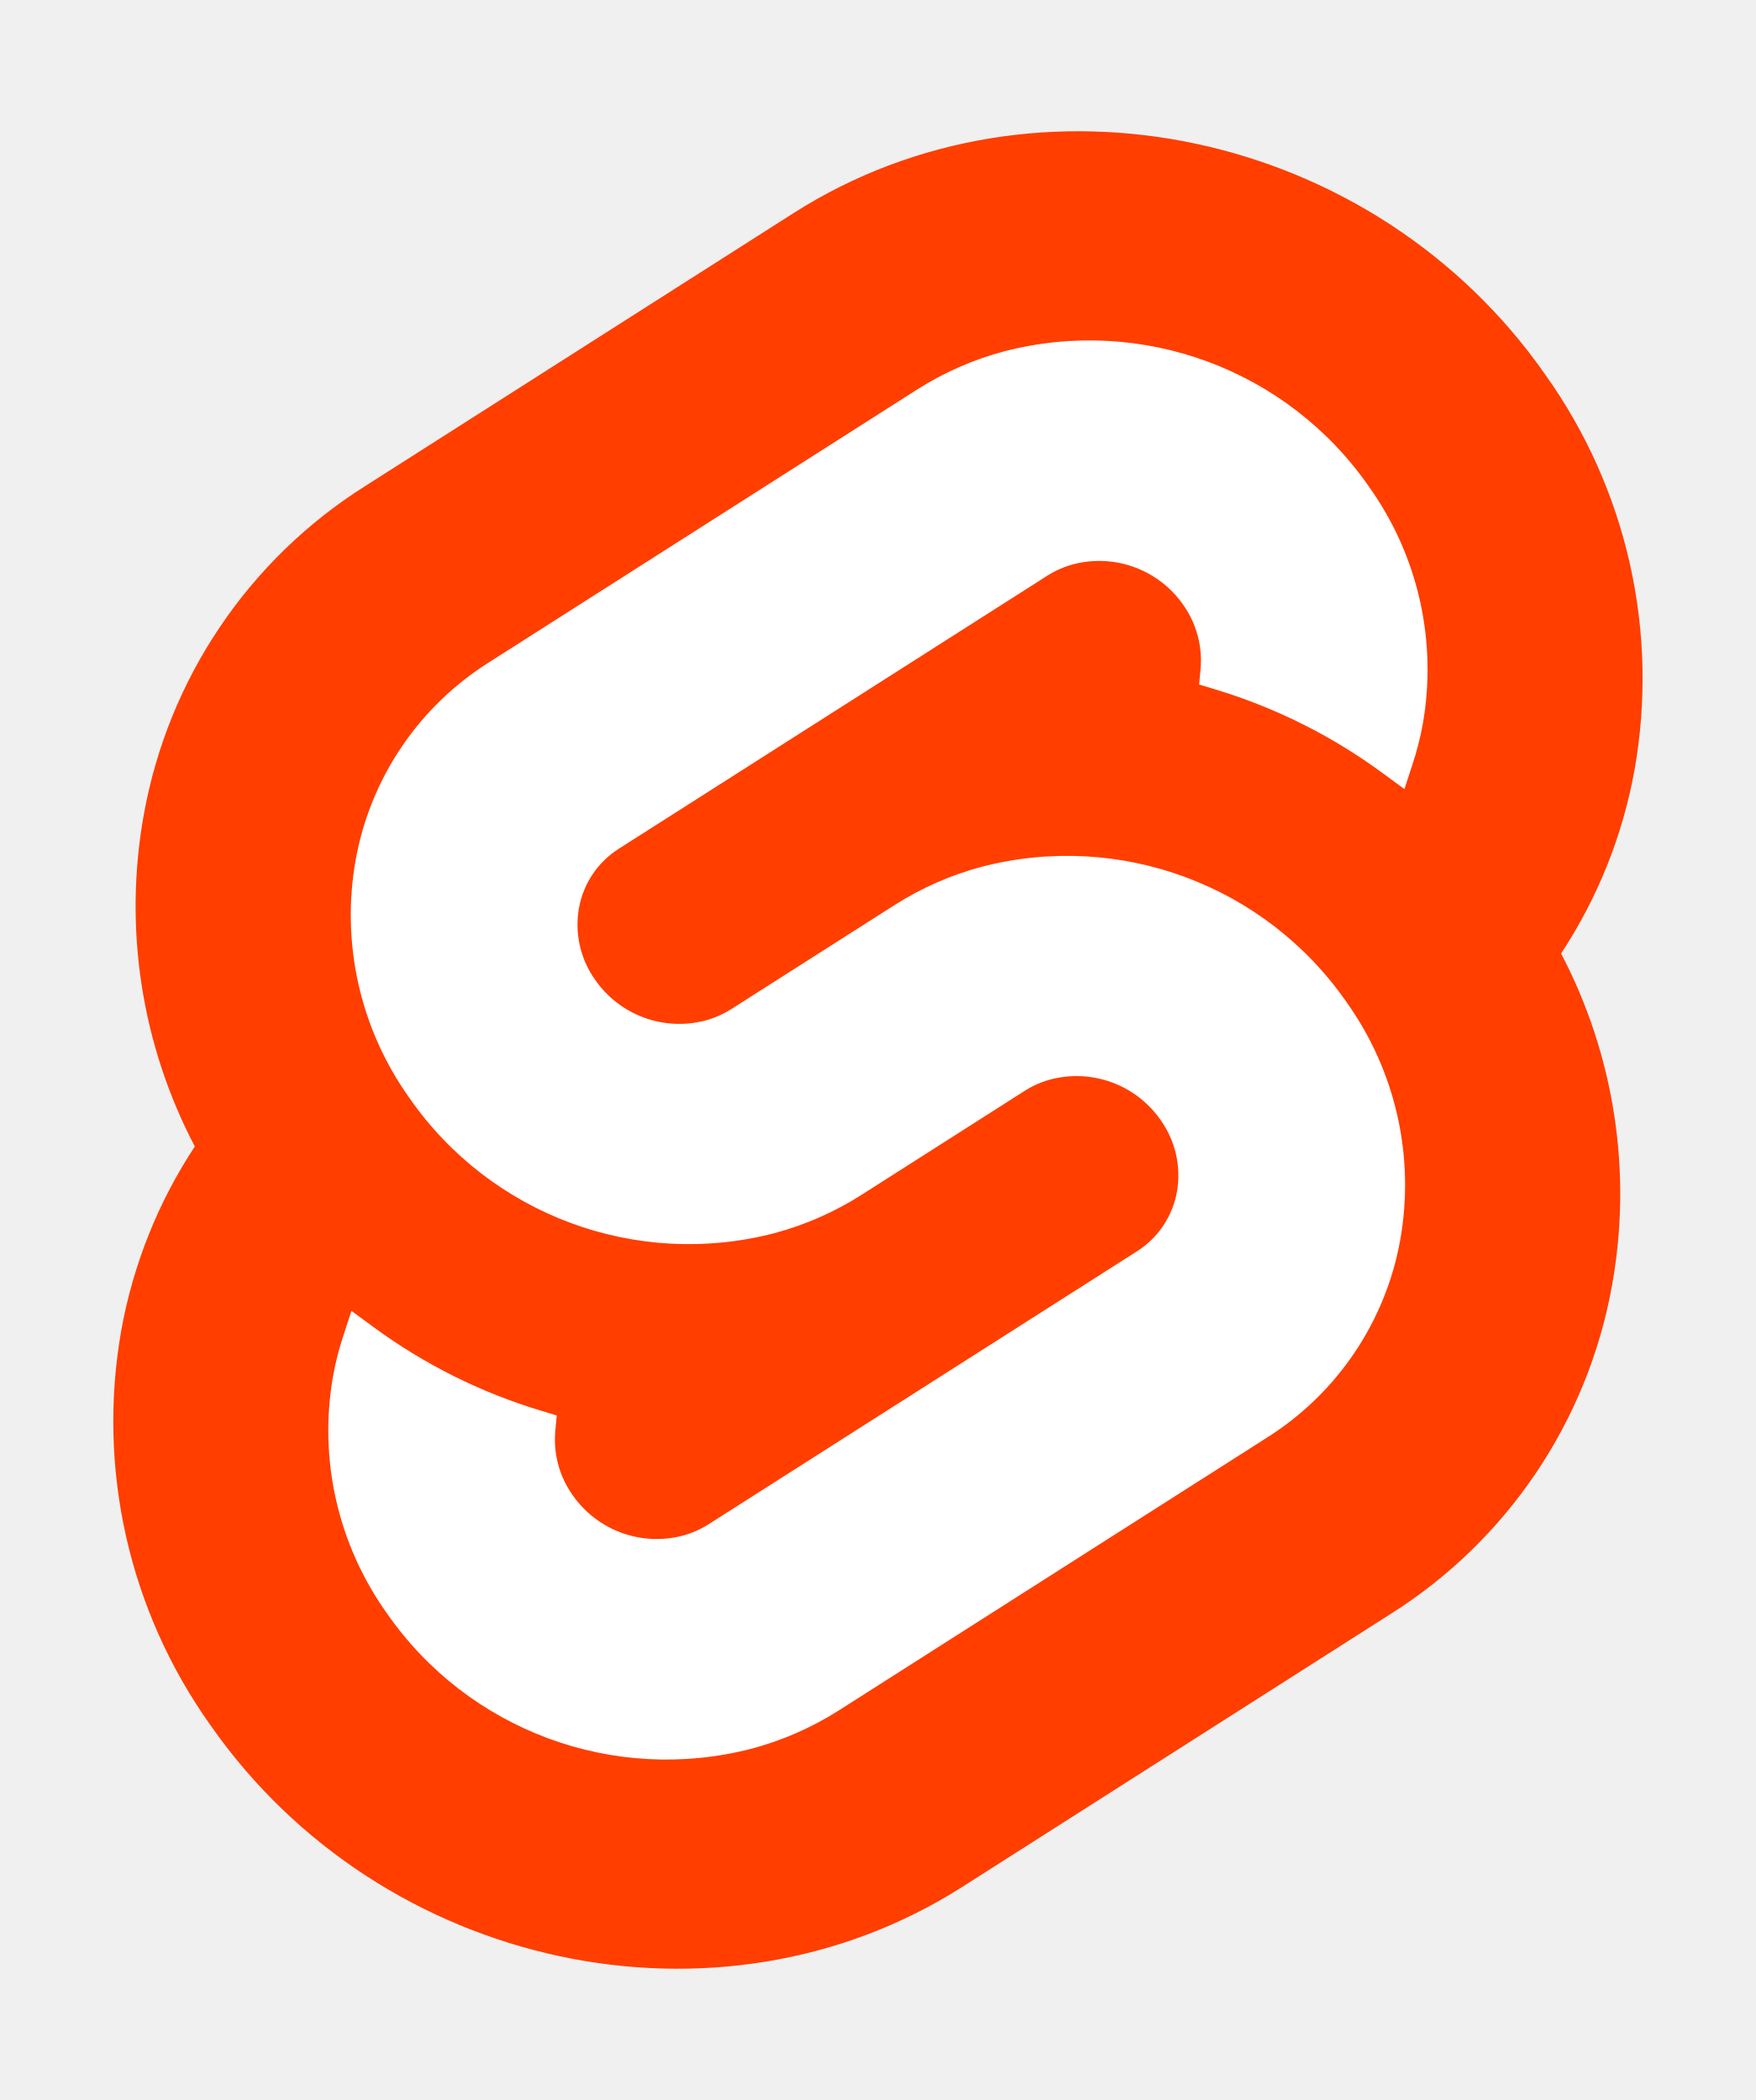
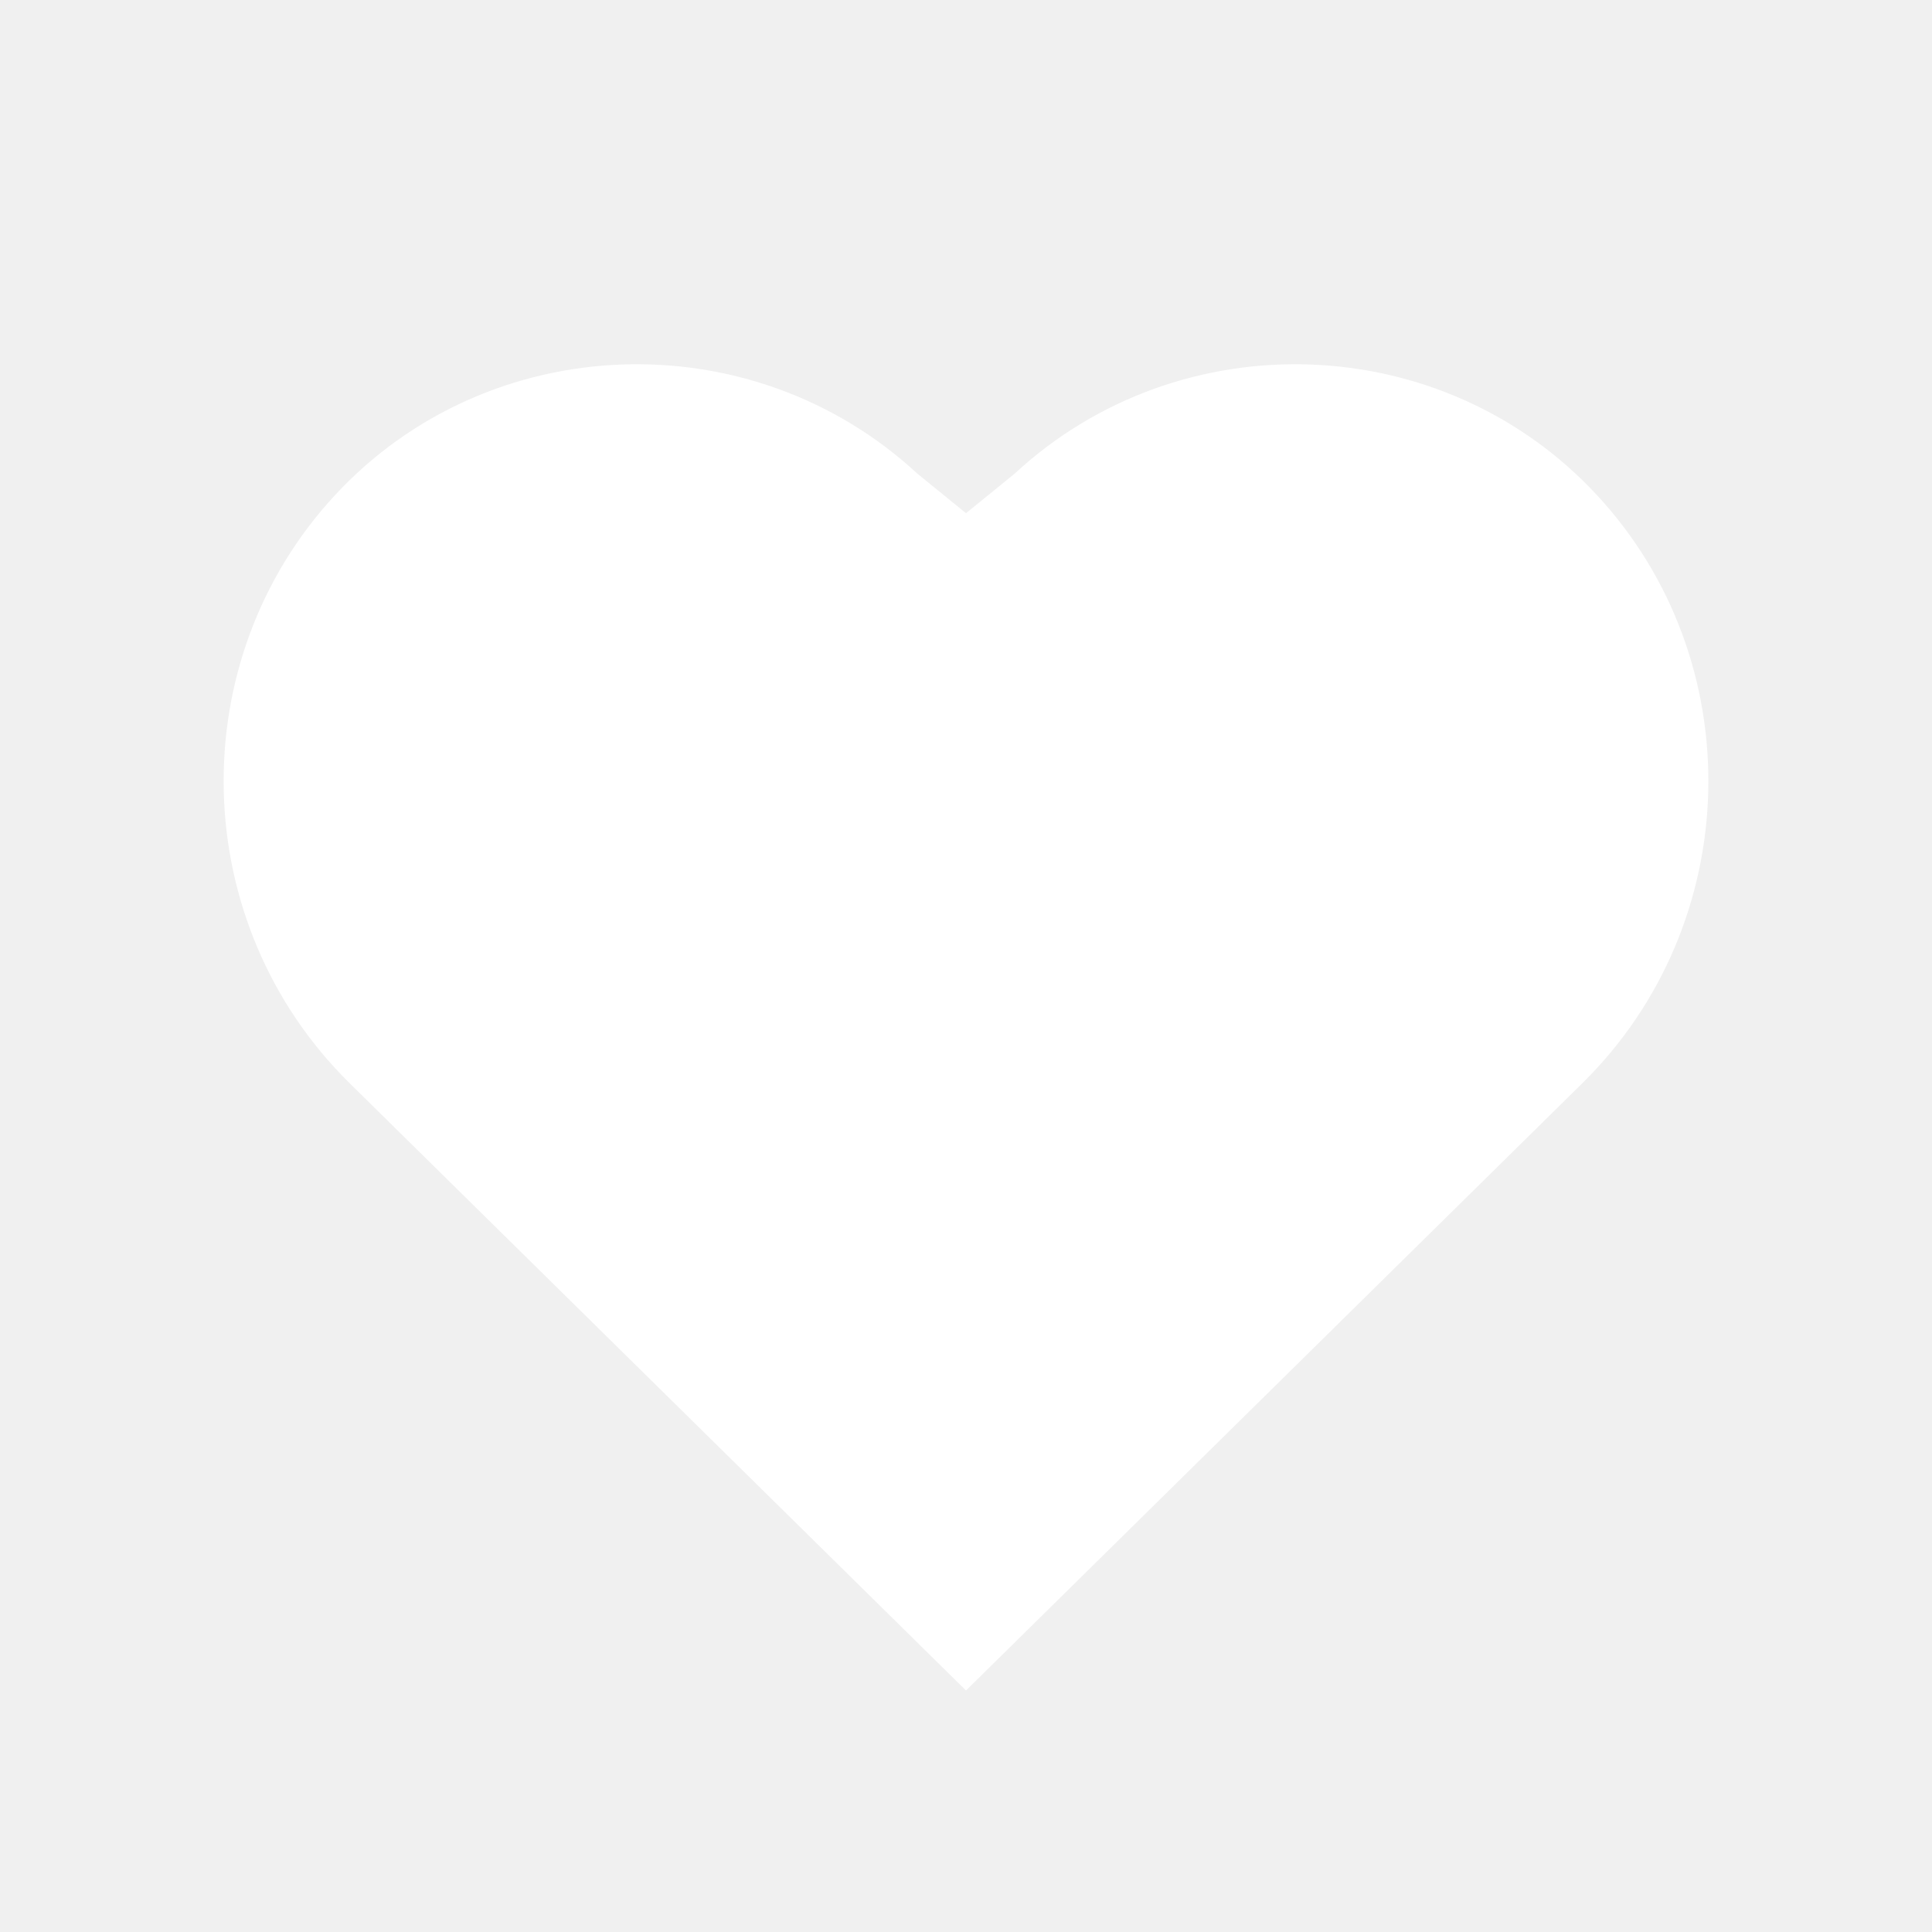
- <svg xmlns="http://www.w3.org/2000/svg" width="107" height="128" viewBox="0 0 107 128">
-   <path d="M94.157 22.819c-10.4-14.885-30.94-19.297-45.792-9.835L22.282 29.608A29.92 29.92 0 0 0 8.764 49.65a31.5 31.5 0 0 0 3.108 20.231 30 30 0 0 0-4.477 11.183 31.9 31.9 0 0 0 5.448 24.116c10.402 14.887 30.942 19.297 45.791 9.835l26.083-16.624A29.92 29.92 0 0 0 98.235 78.35a31.53 31.53 0 0 0-3.105-20.232 30 30 0 0 0 4.474-11.182 31.88 31.88 0 0 0-5.447-24.116" style="fill:#ff3e00" />
-   <path d="M45.817 106.582a20.72 20.72 0 0 1-22.237-8.243 19.17 19.17 0 0 1-3.277-14.503 18 18 0 0 1 .624-2.435l.49-1.498 1.337.981a33.6 33.6 0 0 0 10.203 5.098l.97.294-.09.968a5.85 5.85 0 0 0 1.052 3.878 6.24 6.24 0 0 0 6.695 2.485 5.8 5.8 0 0 0 1.603-.704L69.27 76.28a5.43 5.43 0 0 0 2.45-3.631 5.8 5.8 0 0 0-.987-4.371 6.24 6.24 0 0 0-6.698-2.487 5.7 5.7 0 0 0-1.6.704l-9.953 6.345a19 19 0 0 1-5.296 2.326 20.72 20.72 0 0 1-22.237-8.243 19.17 19.17 0 0 1-3.277-14.502 17.99 17.99 0 0 1 8.13-12.052l26.081-16.623a19 19 0 0 1 5.3-2.329 20.72 20.72 0 0 1 22.237 8.243 19.17 19.17 0 0 1 3.277 14.503 18 18 0 0 1-.624 2.435l-.49 1.498-1.337-.98a33.6 33.6 0 0 0-10.203-5.1l-.97-.294.09-.968a5.86 5.86 0 0 0-1.052-3.878 6.24 6.24 0 0 0-6.696-2.485 5.8 5.8 0 0 0-1.602.704L37.73 51.72a5.42 5.42 0 0 0-2.449 3.63 5.79 5.79 0 0 0 .986 4.372 6.24 6.24 0 0 0 6.698 2.486 5.8 5.8 0 0 0 1.602-.704l9.952-6.342a19 19 0 0 1 5.295-2.328 20.72 20.72 0 0 1 22.237 8.242 19.17 19.17 0 0 1 3.277 14.503 18 18 0 0 1-8.13 12.053l-26.081 16.622a19 19 0 0 1-5.3 2.328" style="fill:#fff" />
+ <svg xmlns="http://www.w3.org/2000/svg" viewBox="0 0 64 64" aria-hidden="true">
+   <path fill="#ffffff" d="M32 56 11.6 35.9C6.2 30.6 6 21.9 11.1 16.4c5.1-5.5 13.8-5.8 19.3-.7L32 17l1.6-1.3c5.5-5.1 14.2-4.8 19.3.7 5.1 5.5 4.9 14.2-.5 19.5Z" />
</svg>
